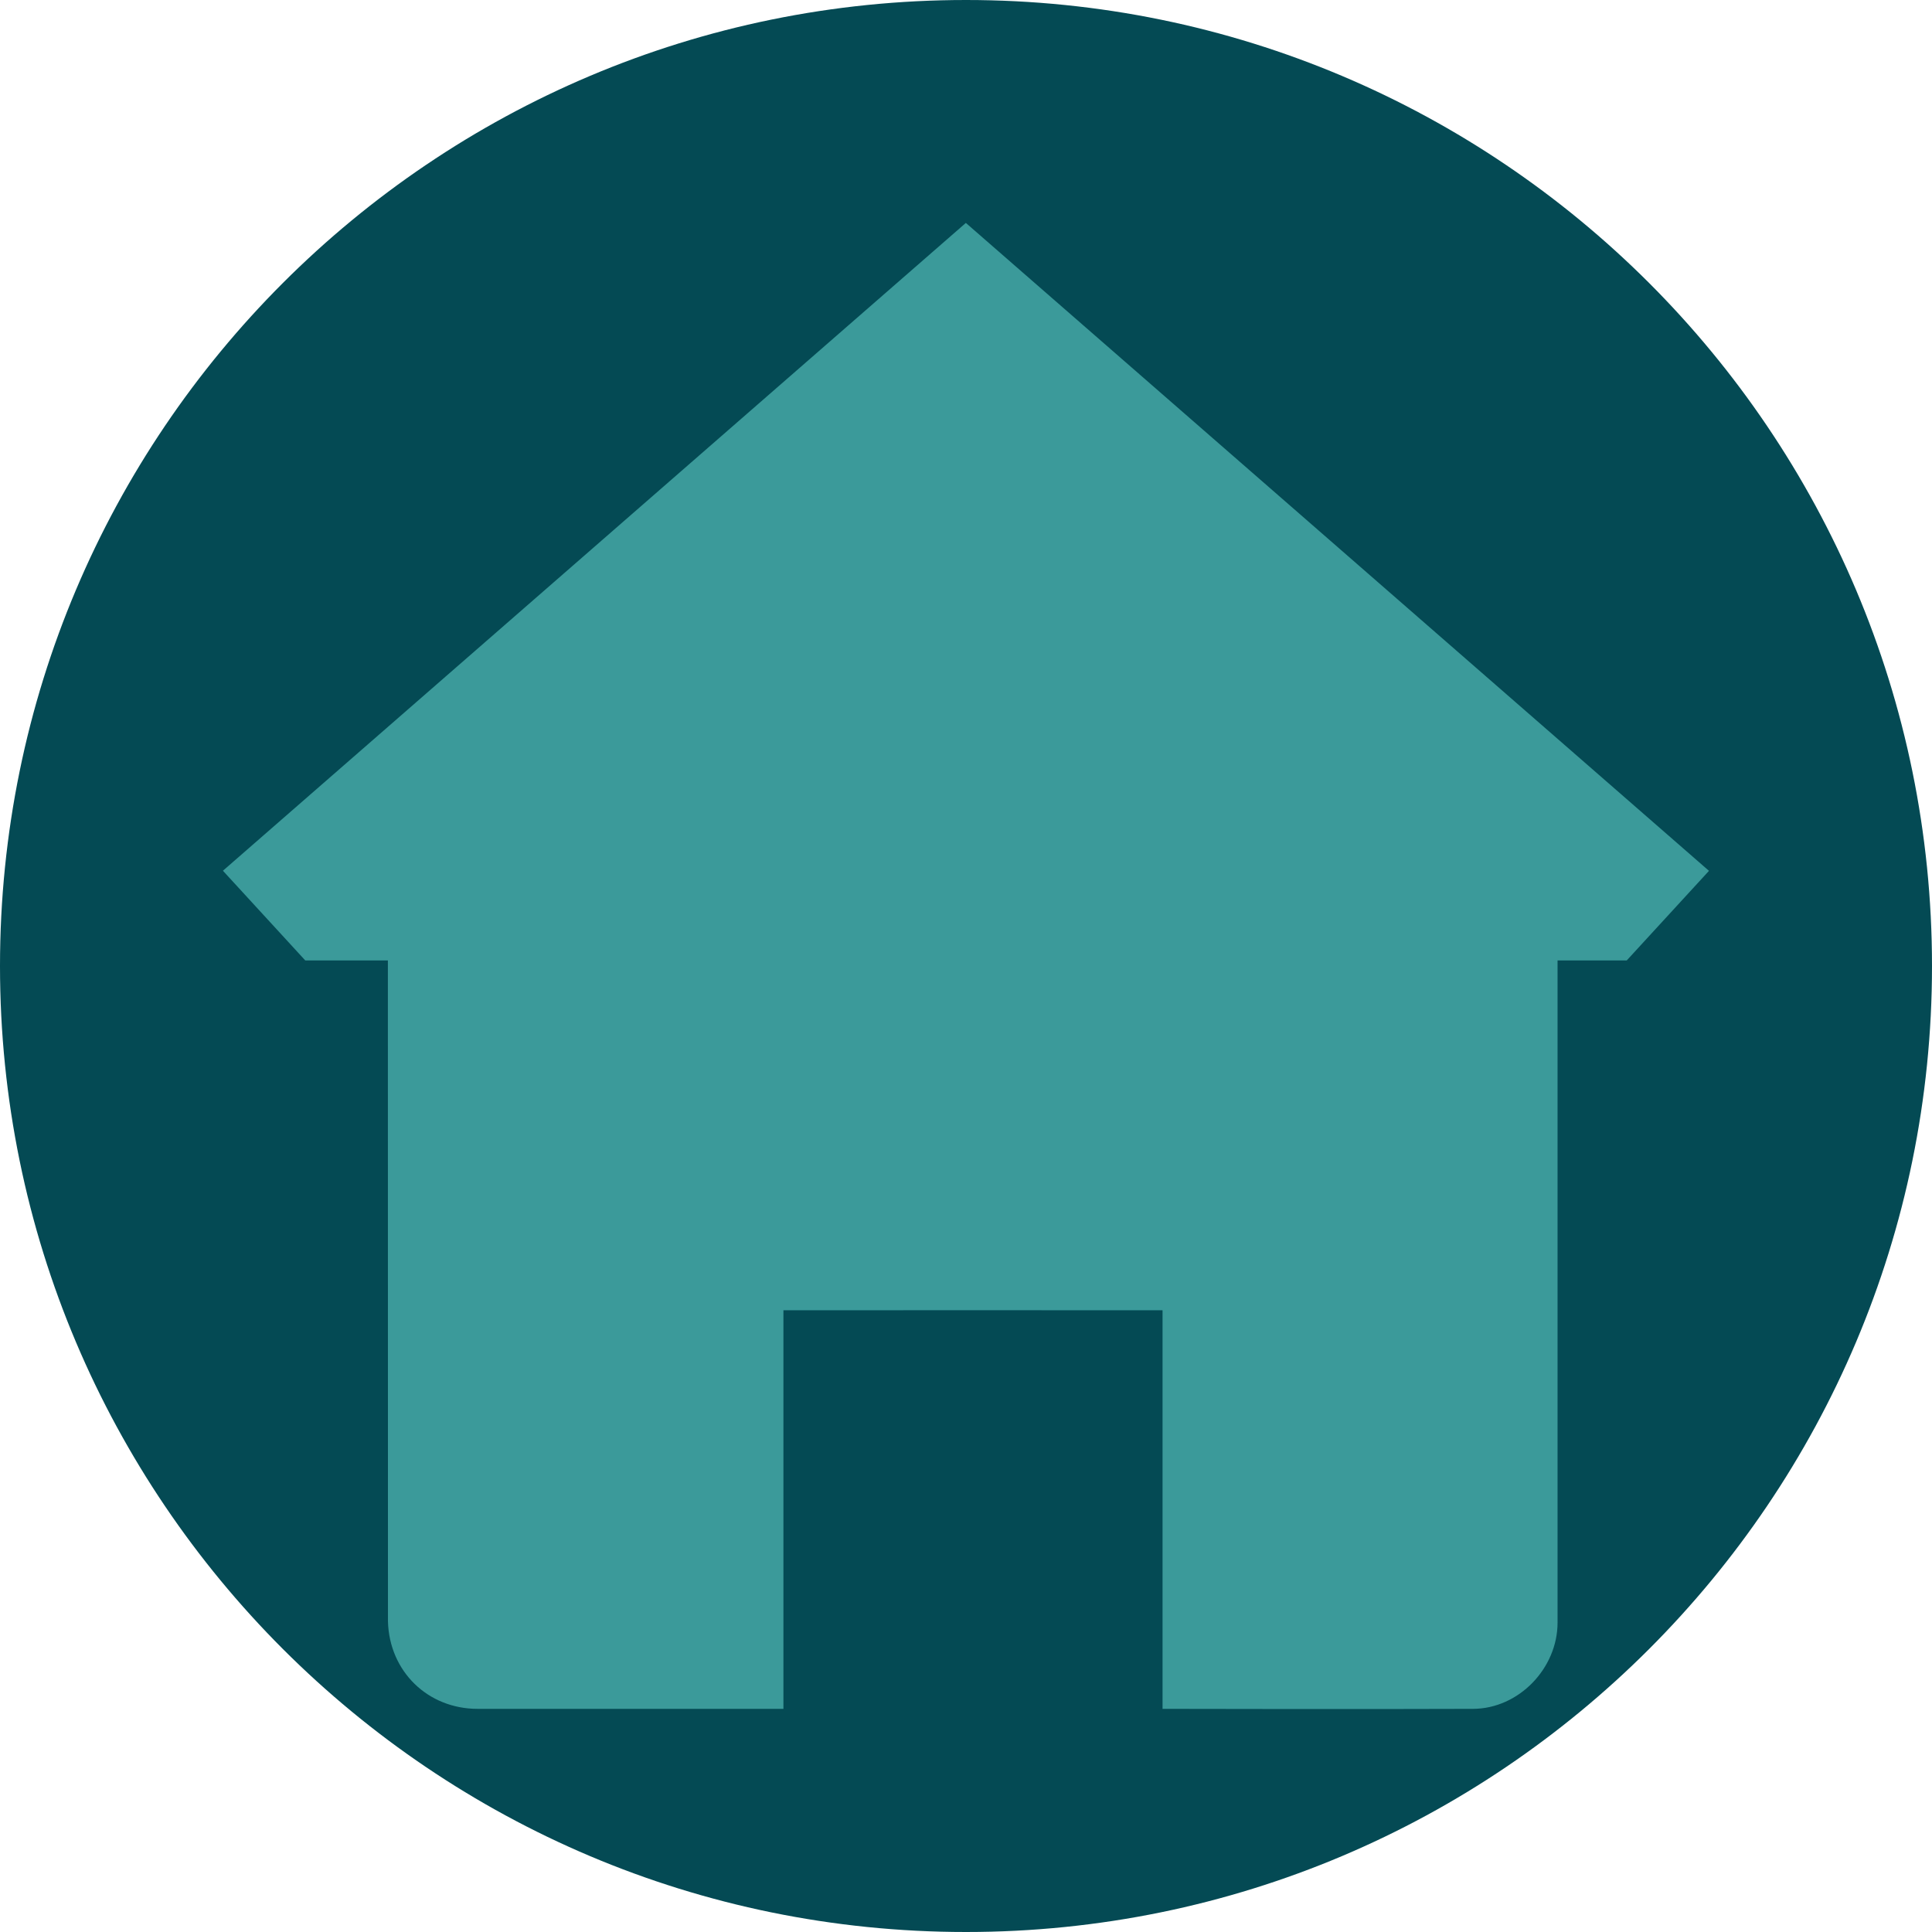
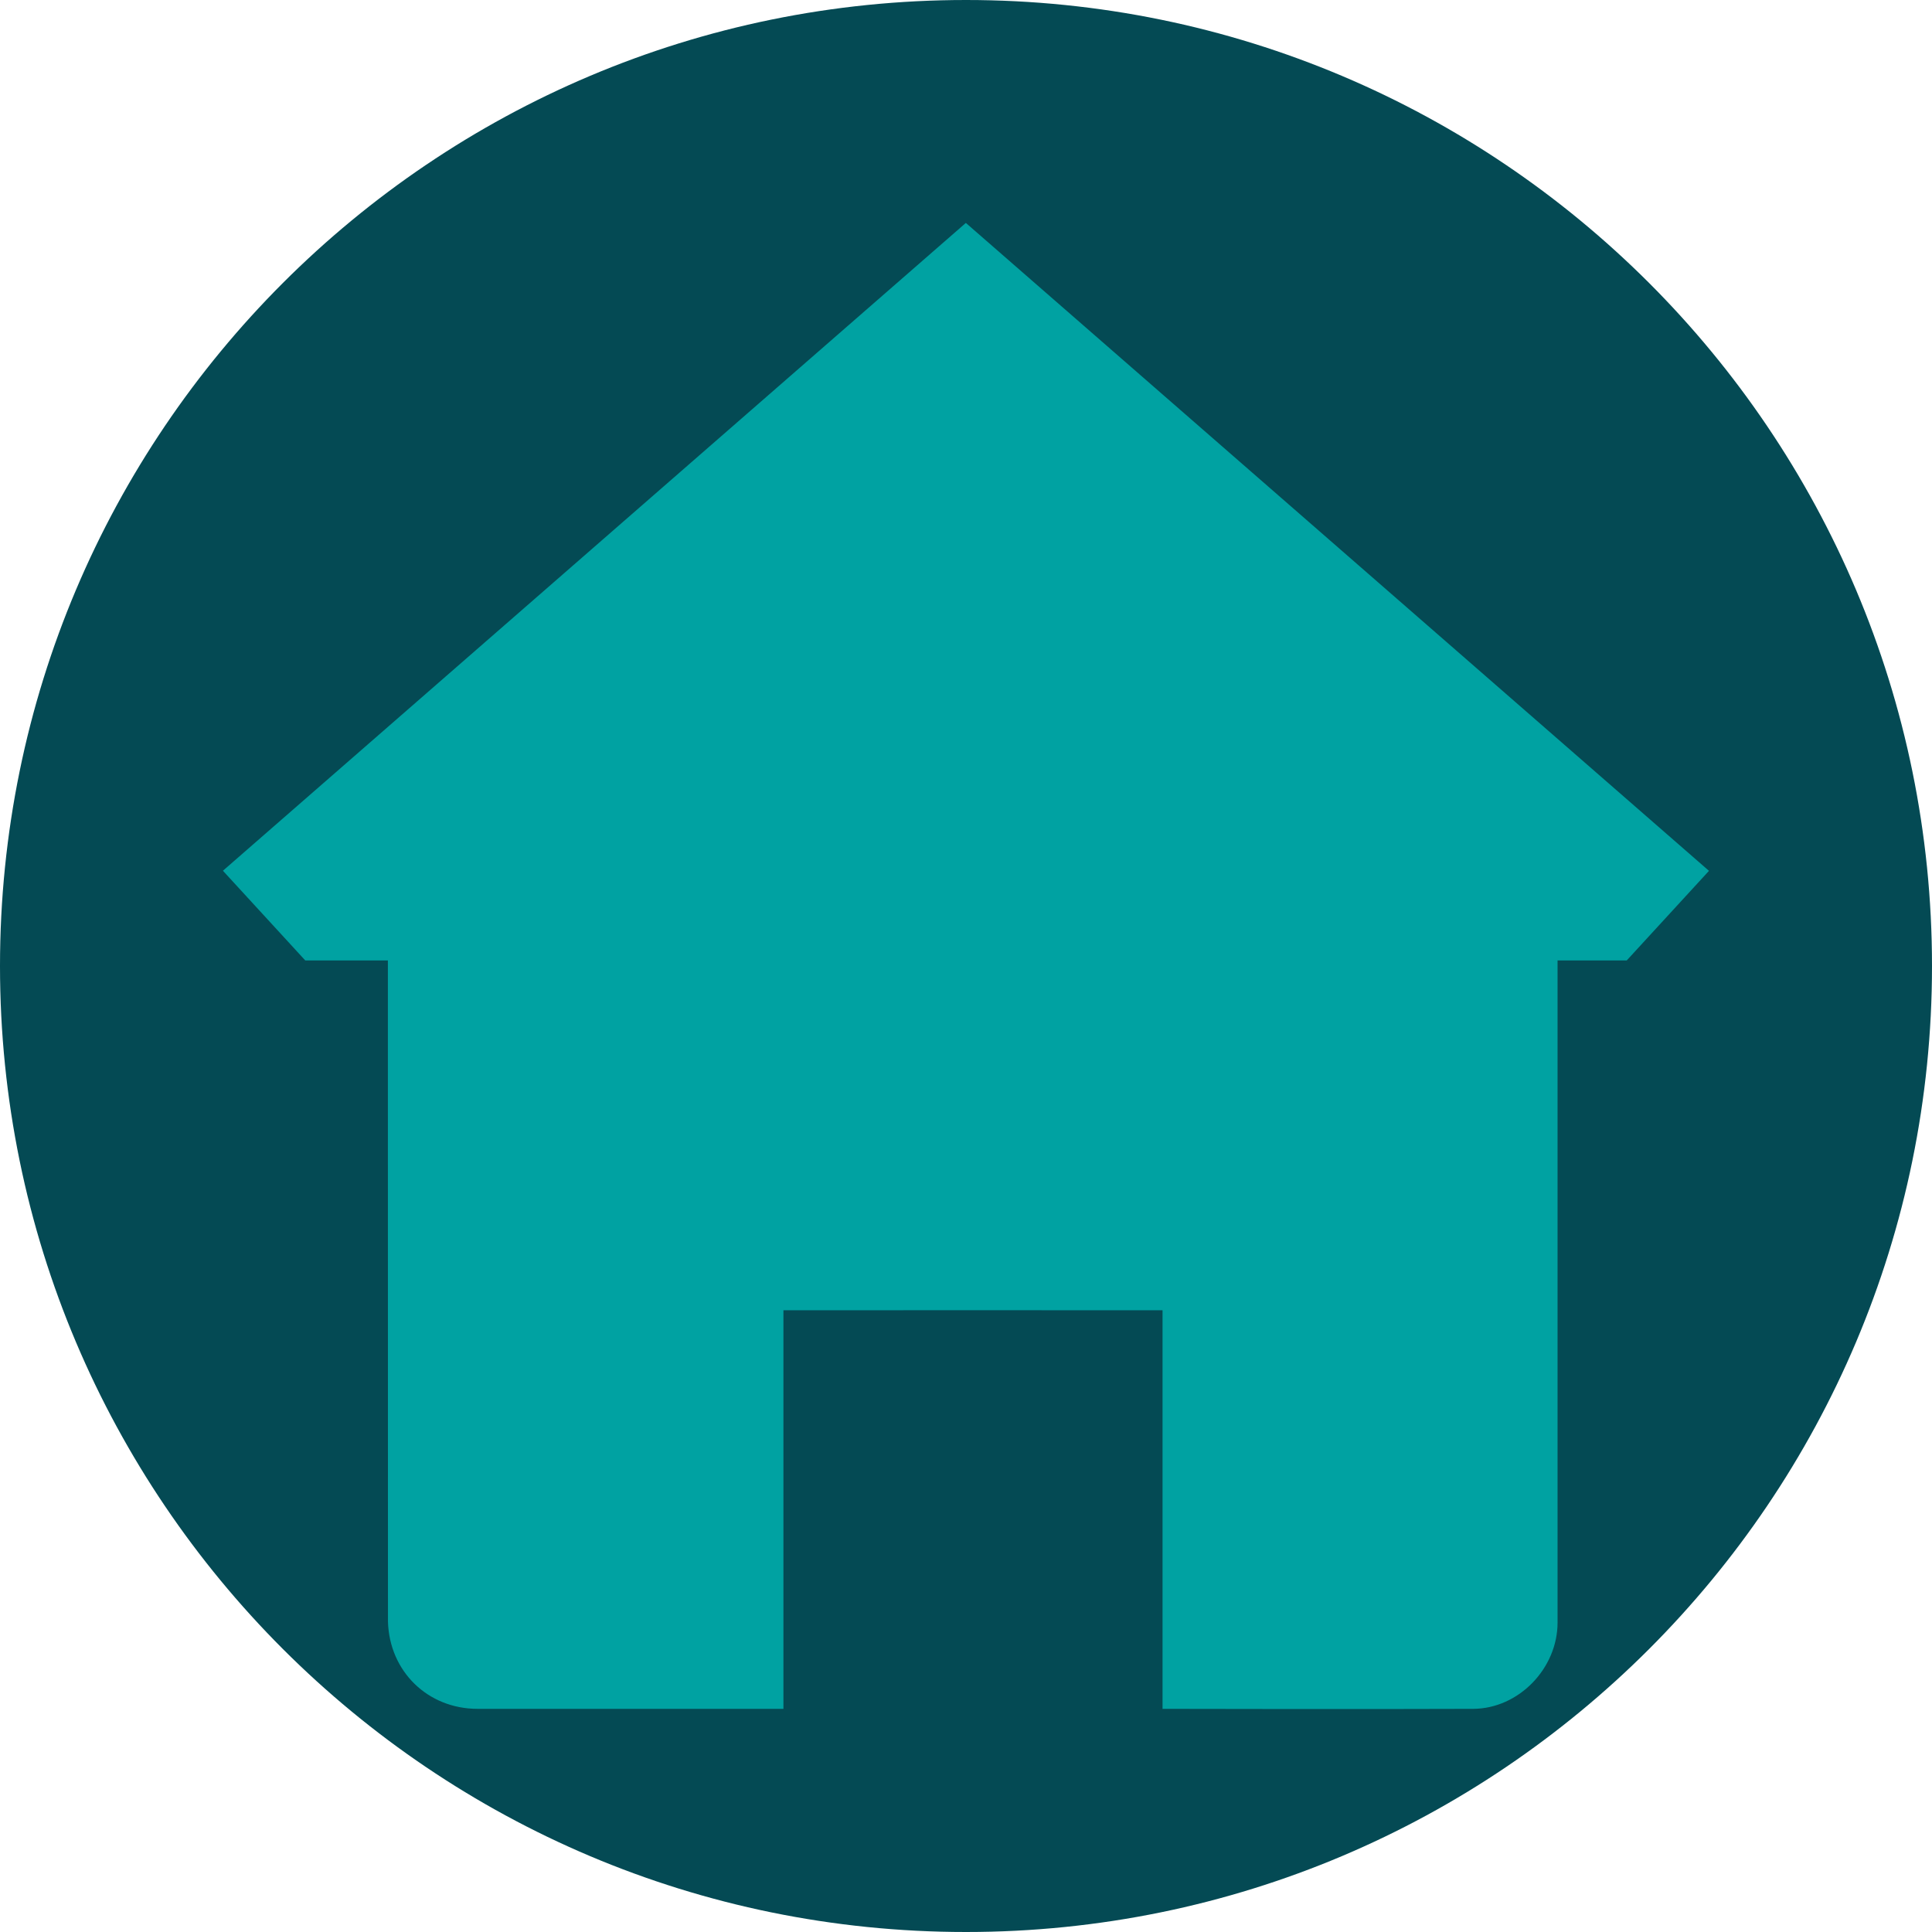
<svg xmlns="http://www.w3.org/2000/svg" width="26" height="26" viewBox="0 0 26 26" fill="none">
  <circle cx="13" cy="13" r="13" fill="#044A54" />
-   <path d="M22.997 11.718C19.66 8.809 16.33 5.905 12.998 3C9.664 5.908 6.333 8.812 3 11.718C3.374 12.126 3.738 12.523 4.108 12.925H5.22V13.75C5.22 13.75 5.22 21.798 5.221 21.822C5.24 22.494 5.757 22.997 6.428 22.997C7.771 22.997 10.543 22.997 10.543 22.997V17.633C10.543 17.633 15.611 17.631 15.645 17.633V22.997C15.645 22.997 18.446 23.003 19.825 22.997C20.44 22.994 20.961 22.451 20.961 21.836C20.961 19.138 20.961 13.75 20.961 13.75V12.925H21.892C22.262 12.522 22.629 12.123 23 11.718H22.997Z" fill="#3B9A9A" />
+   <path d="M22.997 11.718C19.66 8.809 16.33 5.905 12.998 3C9.664 5.908 6.333 8.812 3 11.718C3.374 12.126 3.738 12.523 4.108 12.925H5.22V13.75C5.22 13.75 5.22 21.798 5.221 21.822C5.24 22.494 5.757 22.997 6.428 22.997C7.771 22.997 10.543 22.997 10.543 22.997V17.633C10.543 17.633 15.611 17.631 15.645 17.633V22.997C15.645 22.997 18.446 23.003 19.825 22.997C20.44 22.994 20.961 22.451 20.961 21.836C20.961 19.138 20.961 13.75 20.961 13.75V12.925H21.892C22.262 12.522 22.629 12.123 23 11.718H22.997Z" fill="#00A2A2" />
</svg>
